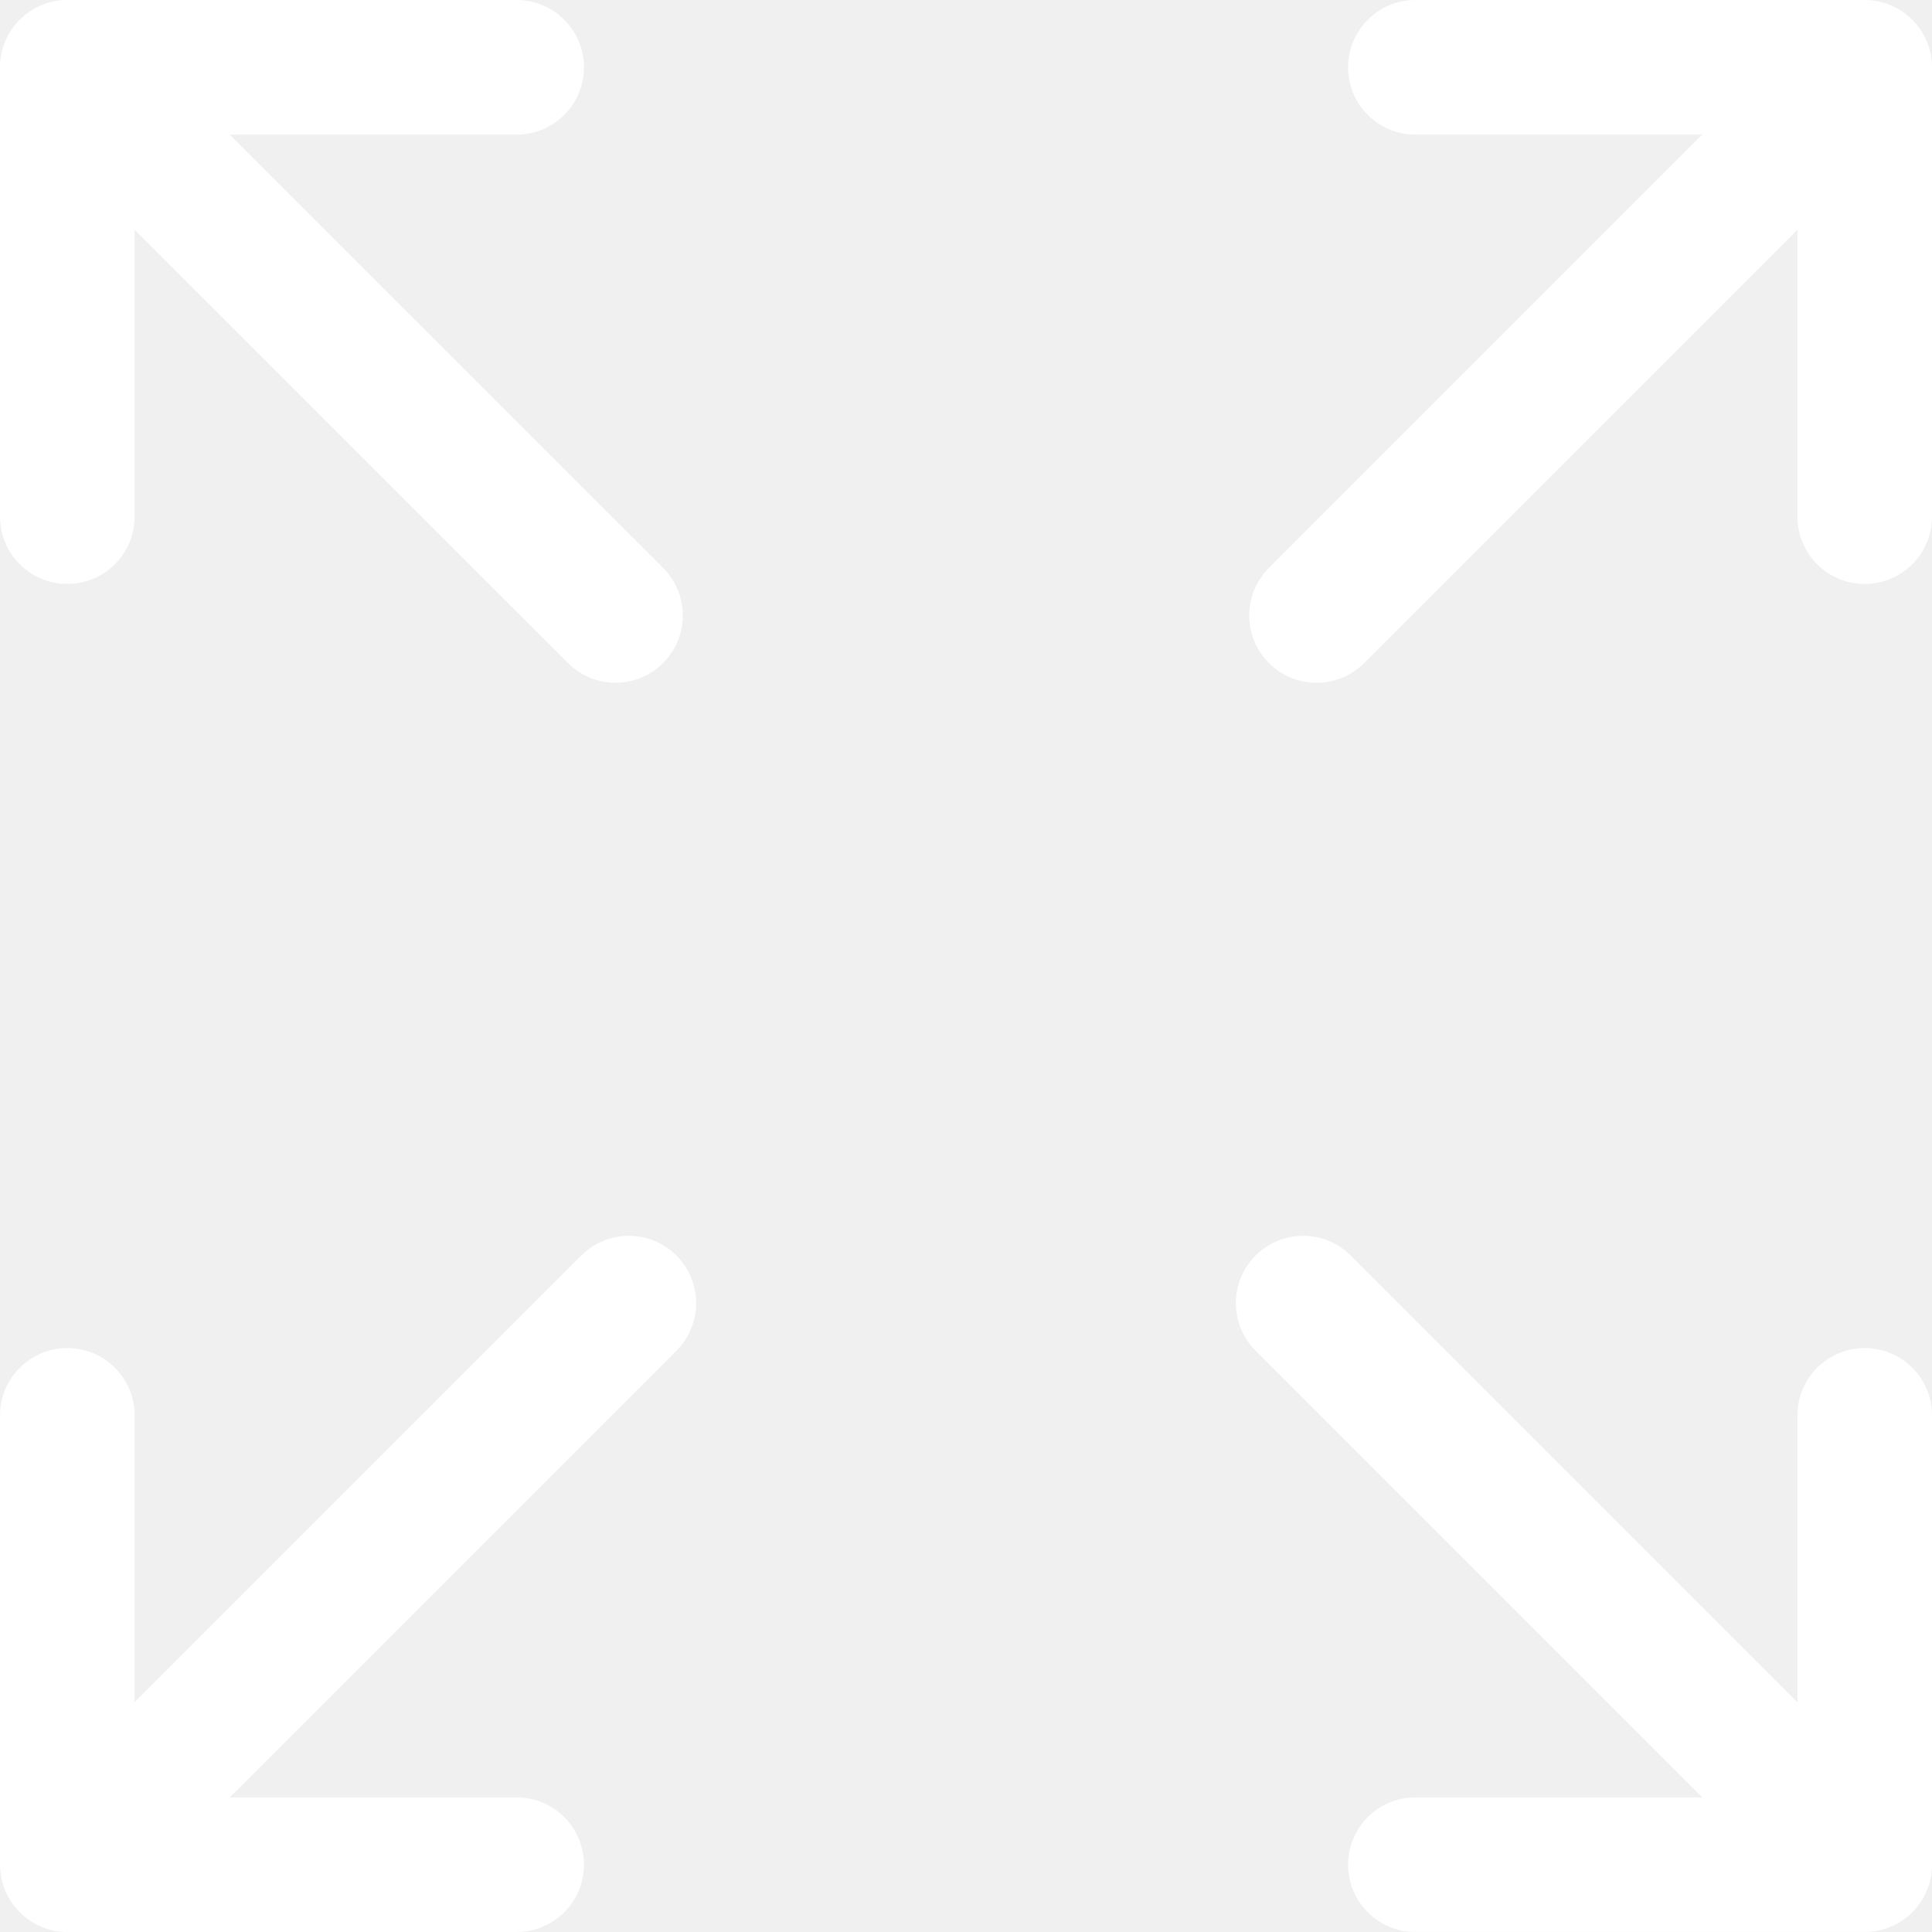
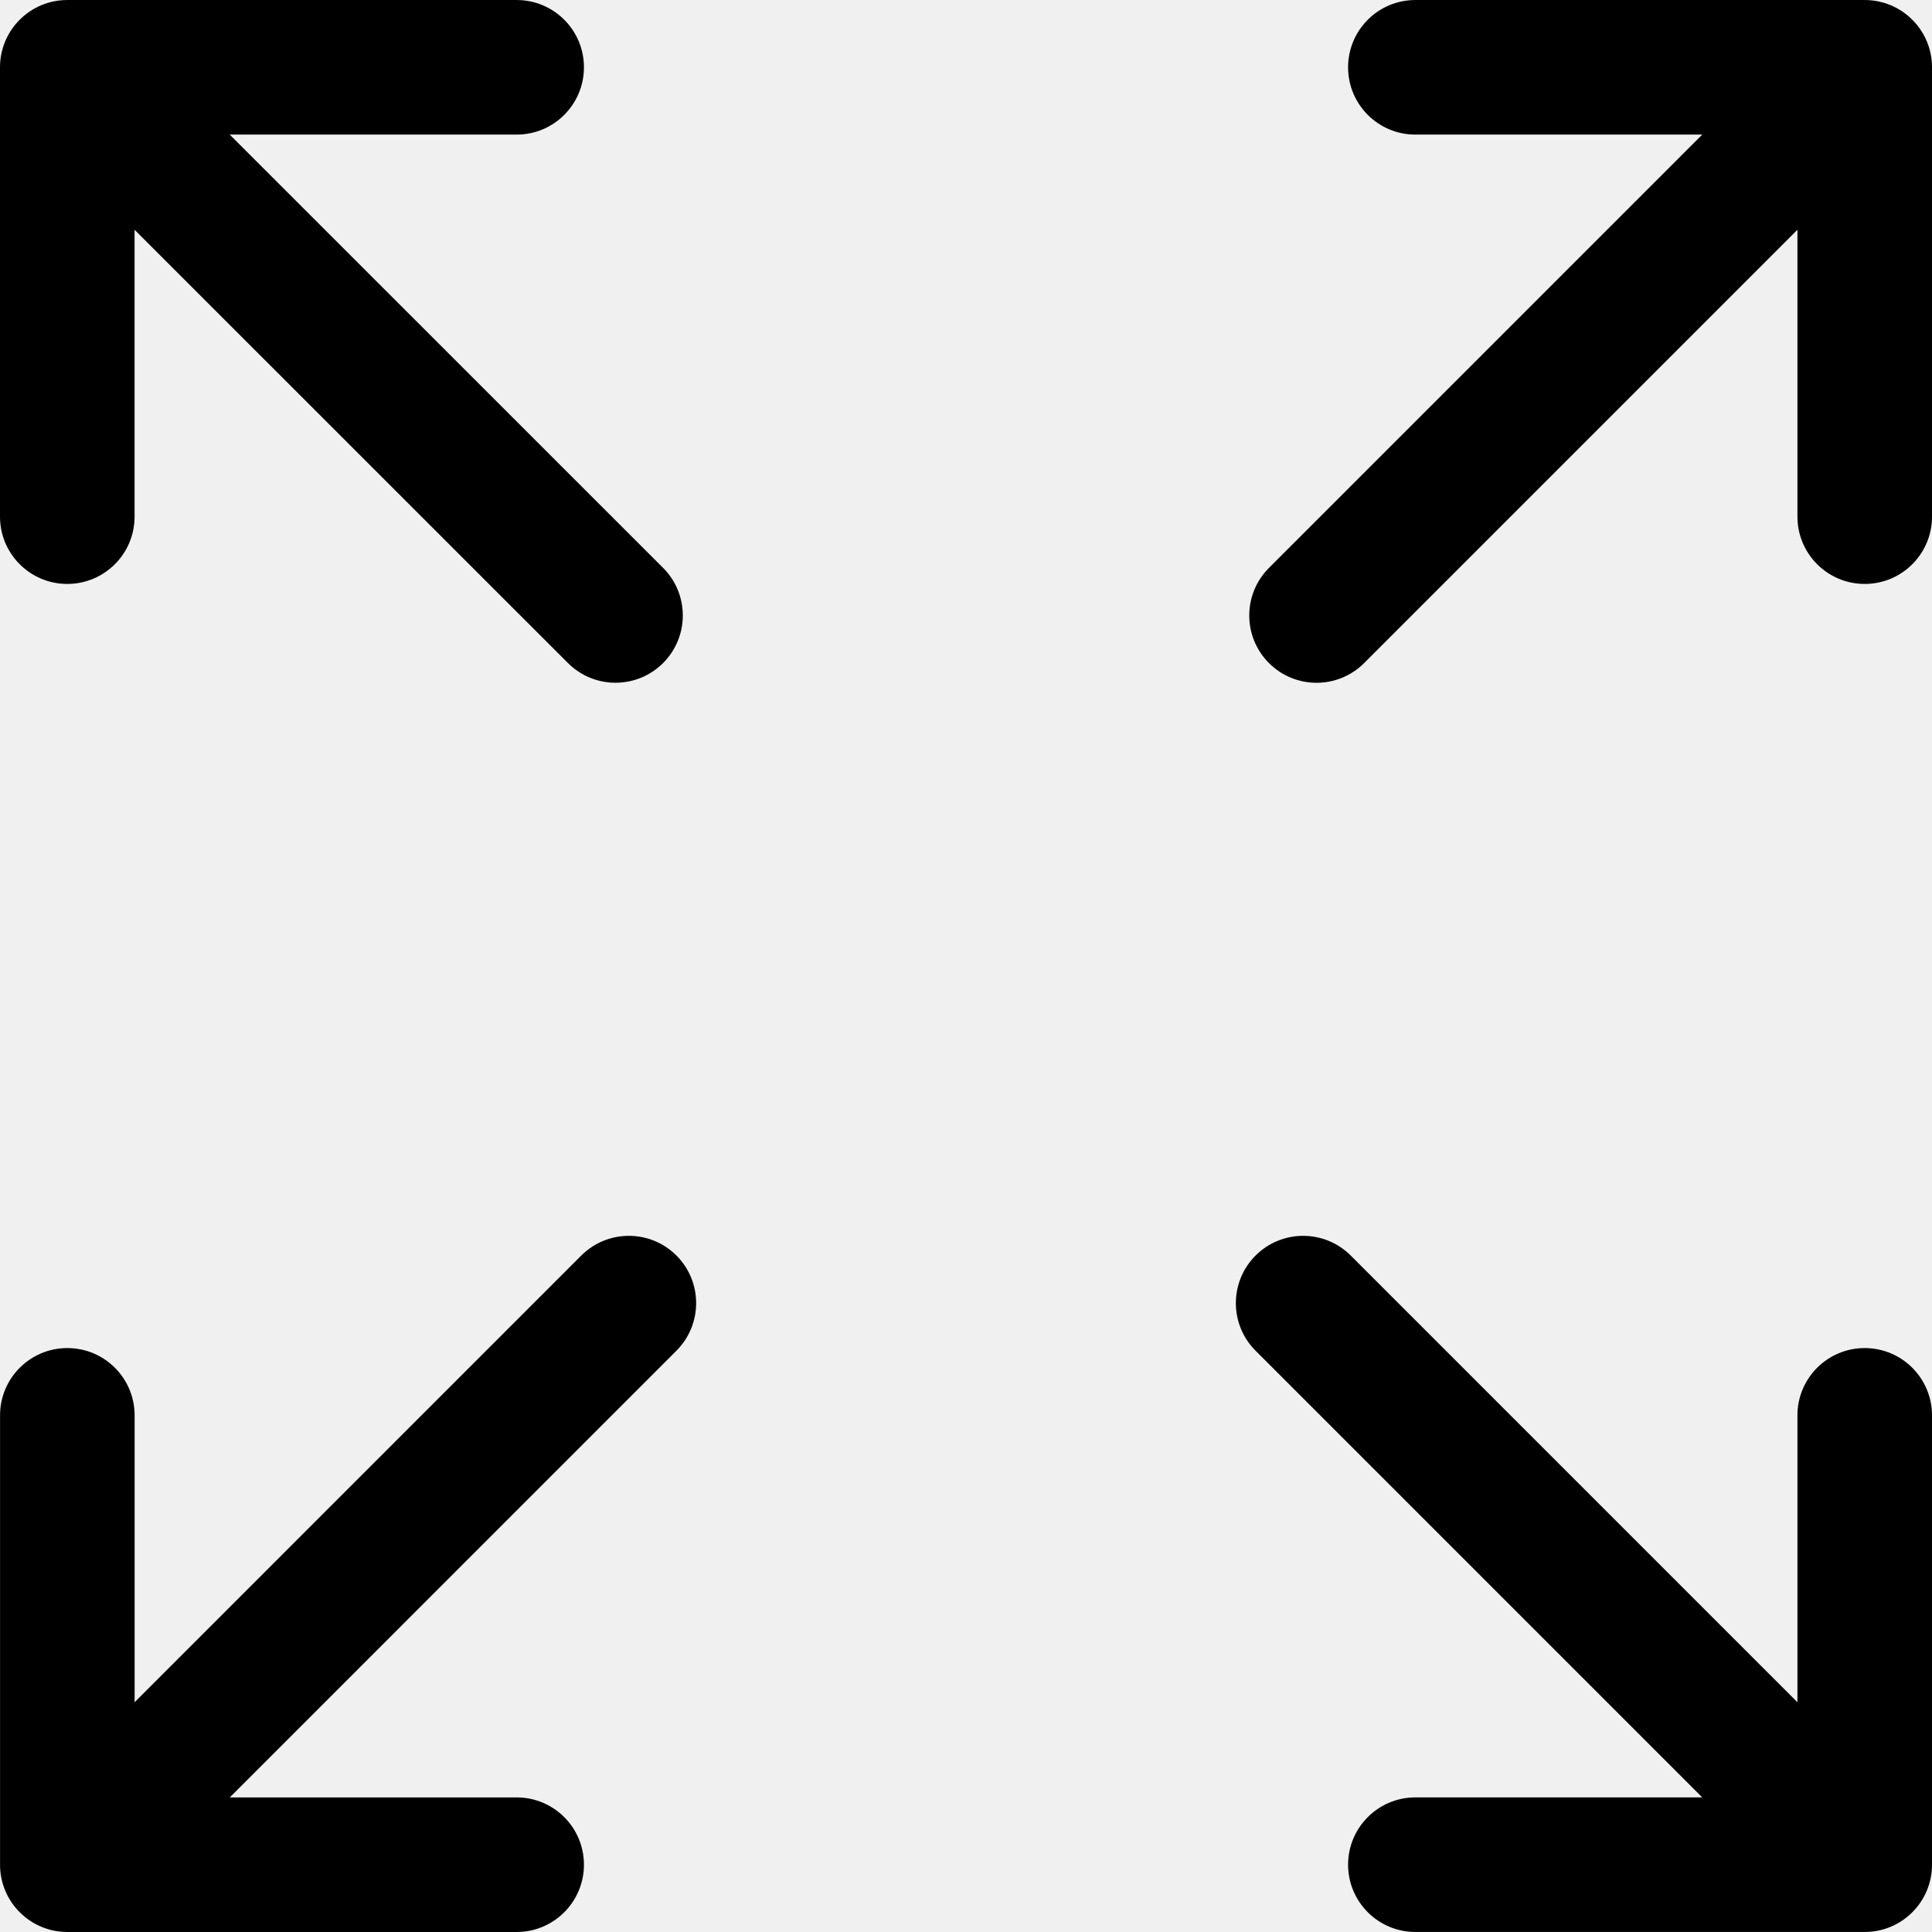
<svg xmlns="http://www.w3.org/2000/svg" version="1.1" id="Capa_1" x="0px" y="0px" viewBox="0 0 215.35 215.35" style="enable-background:new 0 0 215.35 215.35;" xml:space="preserve">
  <g>
-     <path style="fill:white;" d="M7.5,65.088c4.143,0,7.5-3.358,7.5-7.5V25.61l48.305,48.295c1.465,1.464,3.384,2.196,5.303,2.196   c1.92,0,3.84-0.732,5.304-2.197c2.929-2.929,2.929-7.678-0.001-10.606L25.604,15.002h31.985c4.142,0,7.5-3.358,7.5-7.5   c0-4.142-3.357-7.5-7.5-7.5H7.5c-4.143,0-7.5,3.358-7.5,7.5v50.087C0,61.73,3.357,65.088,7.5,65.088z" />
-     <path style="fill:white;" d="M207.85,150.262c-4.143,0-7.5,3.358-7.5,7.5v31.979l-49.792-49.792c-2.93-2.929-7.678-2.929-10.607,0   c-2.929,2.929-2.929,7.678,0,10.606l49.791,49.791h-31.977c-4.143,0-7.5,3.358-7.5,7.5c0,4.142,3.357,7.5,7.5,7.5h50.086   c4.143,0,7.5-3.358,7.5-7.5v-50.084C215.35,153.62,211.992,150.262,207.85,150.262z" />
-     <path style="fill:white;" d="M64.792,139.949L15.005,189.74v-31.978c0-4.142-3.357-7.5-7.5-7.5s-7.5,3.358-7.5,7.5v50.086c0,4.142,3.357,7.5,7.5,7.5   h50.084c4.142,0,7.5-3.358,7.5-7.5s-3.357-7.5-7.5-7.5H25.611l49.788-49.793c2.929-2.929,2.929-7.678-0.001-10.607   C72.471,137.02,67.722,137.02,64.792,139.949z" />
-     <path style="fill:white;" d="M207.85,0.002h-50.086c-4.143,0-7.5,3.358-7.5,7.5c0,4.142,3.357,7.5,7.5,7.5h31.979l-48.298,48.301   c-2.929,2.929-2.929,7.678,0.001,10.607c1.464,1.464,3.384,2.196,5.303,2.196c1.919,0,3.839-0.733,5.304-2.197l48.298-48.301v31.98   c0,4.142,3.357,7.5,7.5,7.5c4.143,0,7.5-3.358,7.5-7.5V7.502C215.35,3.359,211.992,0.002,207.85,0.002z" />
+     <path class="fill" d="M7.5,65.088c4.143,0,7.5-3.358,7.5-7.5V25.61l48.305,48.295c1.465,1.464,3.384,2.196,5.303,2.196   c1.92,0,3.84-0.732,5.304-2.197c2.929-2.929,2.929-7.678-0.001-10.606L25.604,15.002h31.985c4.142,0,7.5-3.358,7.5-7.5   c0-4.142-3.357-7.5-7.5-7.5H7.5c-4.143,0-7.5,3.358-7.5,7.5v50.087C0,61.73,3.357,65.088,7.5,65.088z" />
+     <path class="fill" d="M207.85,150.262c-4.143,0-7.5,3.358-7.5,7.5v31.979l-49.792-49.792c-2.93-2.929-7.678-2.929-10.607,0   c-2.929,2.929-2.929,7.678,0,10.606l49.791,49.791h-31.977c-4.143,0-7.5,3.358-7.5,7.5c0,4.142,3.357,7.5,7.5,7.5h50.086   c4.143,0,7.5-3.358,7.5-7.5v-50.084C215.35,153.62,211.992,150.262,207.85,150.262z" />
+     <path class="fill" d="M64.792,139.949L15.005,189.74v-31.978c0-4.142-3.357-7.5-7.5-7.5s-7.5,3.358-7.5,7.5v50.086c0,4.142,3.357,7.5,7.5,7.5   h50.084c4.142,0,7.5-3.358,7.5-7.5s-3.357-7.5-7.5-7.5H25.611l49.788-49.793c2.929-2.929,2.929-7.678-0.001-10.607   C72.471,137.02,67.722,137.02,64.792,139.949z" />
+     <path class="fill" d="M207.85,0.002h-50.086c-4.143,0-7.5,3.358-7.5,7.5c0,4.142,3.357,7.5,7.5,7.5h31.979l-48.298,48.301   c-2.929,2.929-2.929,7.678,0.001,10.607c1.464,1.464,3.384,2.196,5.303,2.196c1.919,0,3.839-0.733,5.304-2.197l48.298-48.301v31.98   c0,4.142,3.357,7.5,7.5,7.5c4.143,0,7.5-3.358,7.5-7.5V7.502C215.35,3.359,211.992,0.002,207.85,0.002z" />
  </g>
-   <g>
- </g>
-   <g>
- </g>
-   <g>
- </g>
-   <g>
- </g>
-   <g>
- </g>
-   <g>
- </g>
-   <g>
- </g>
-   <g>
- </g>
-   <g>
- </g>
-   <g>
- </g>
-   <g>
- </g>
-   <g>
- </g>
-   <g>
- </g>
-   <g>
- </g>
-   <g>
- </g>
</svg>
